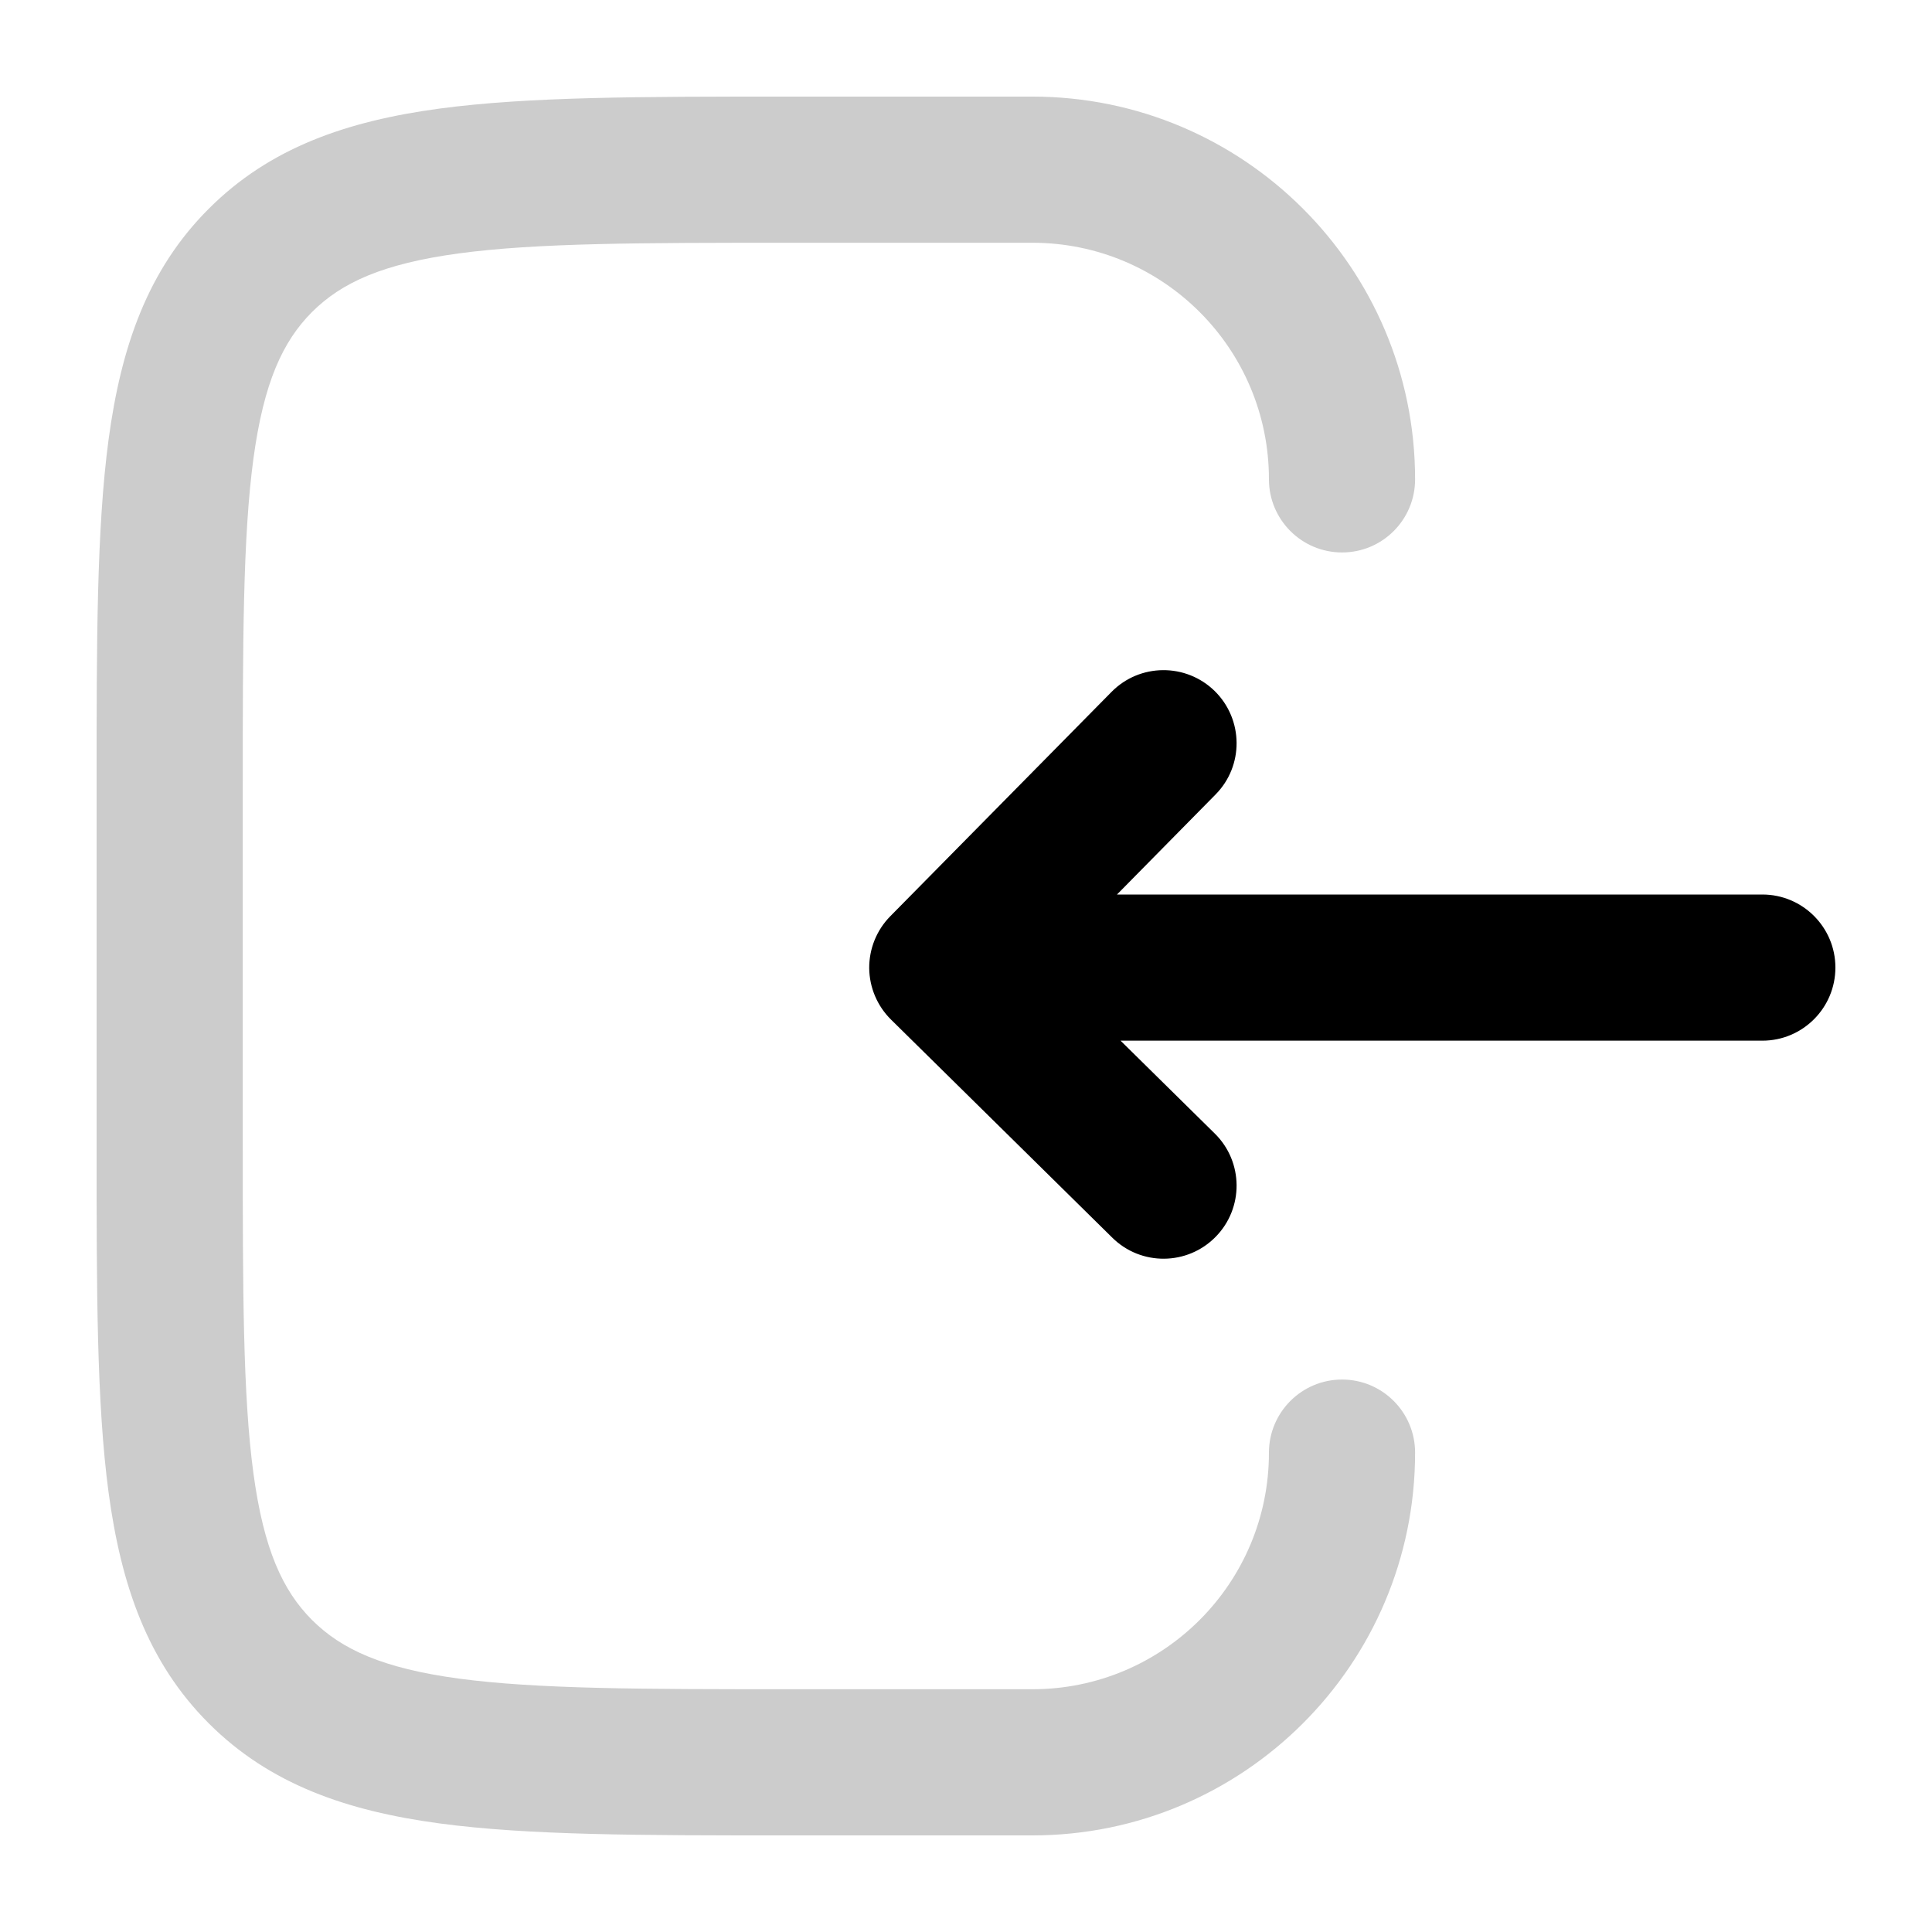
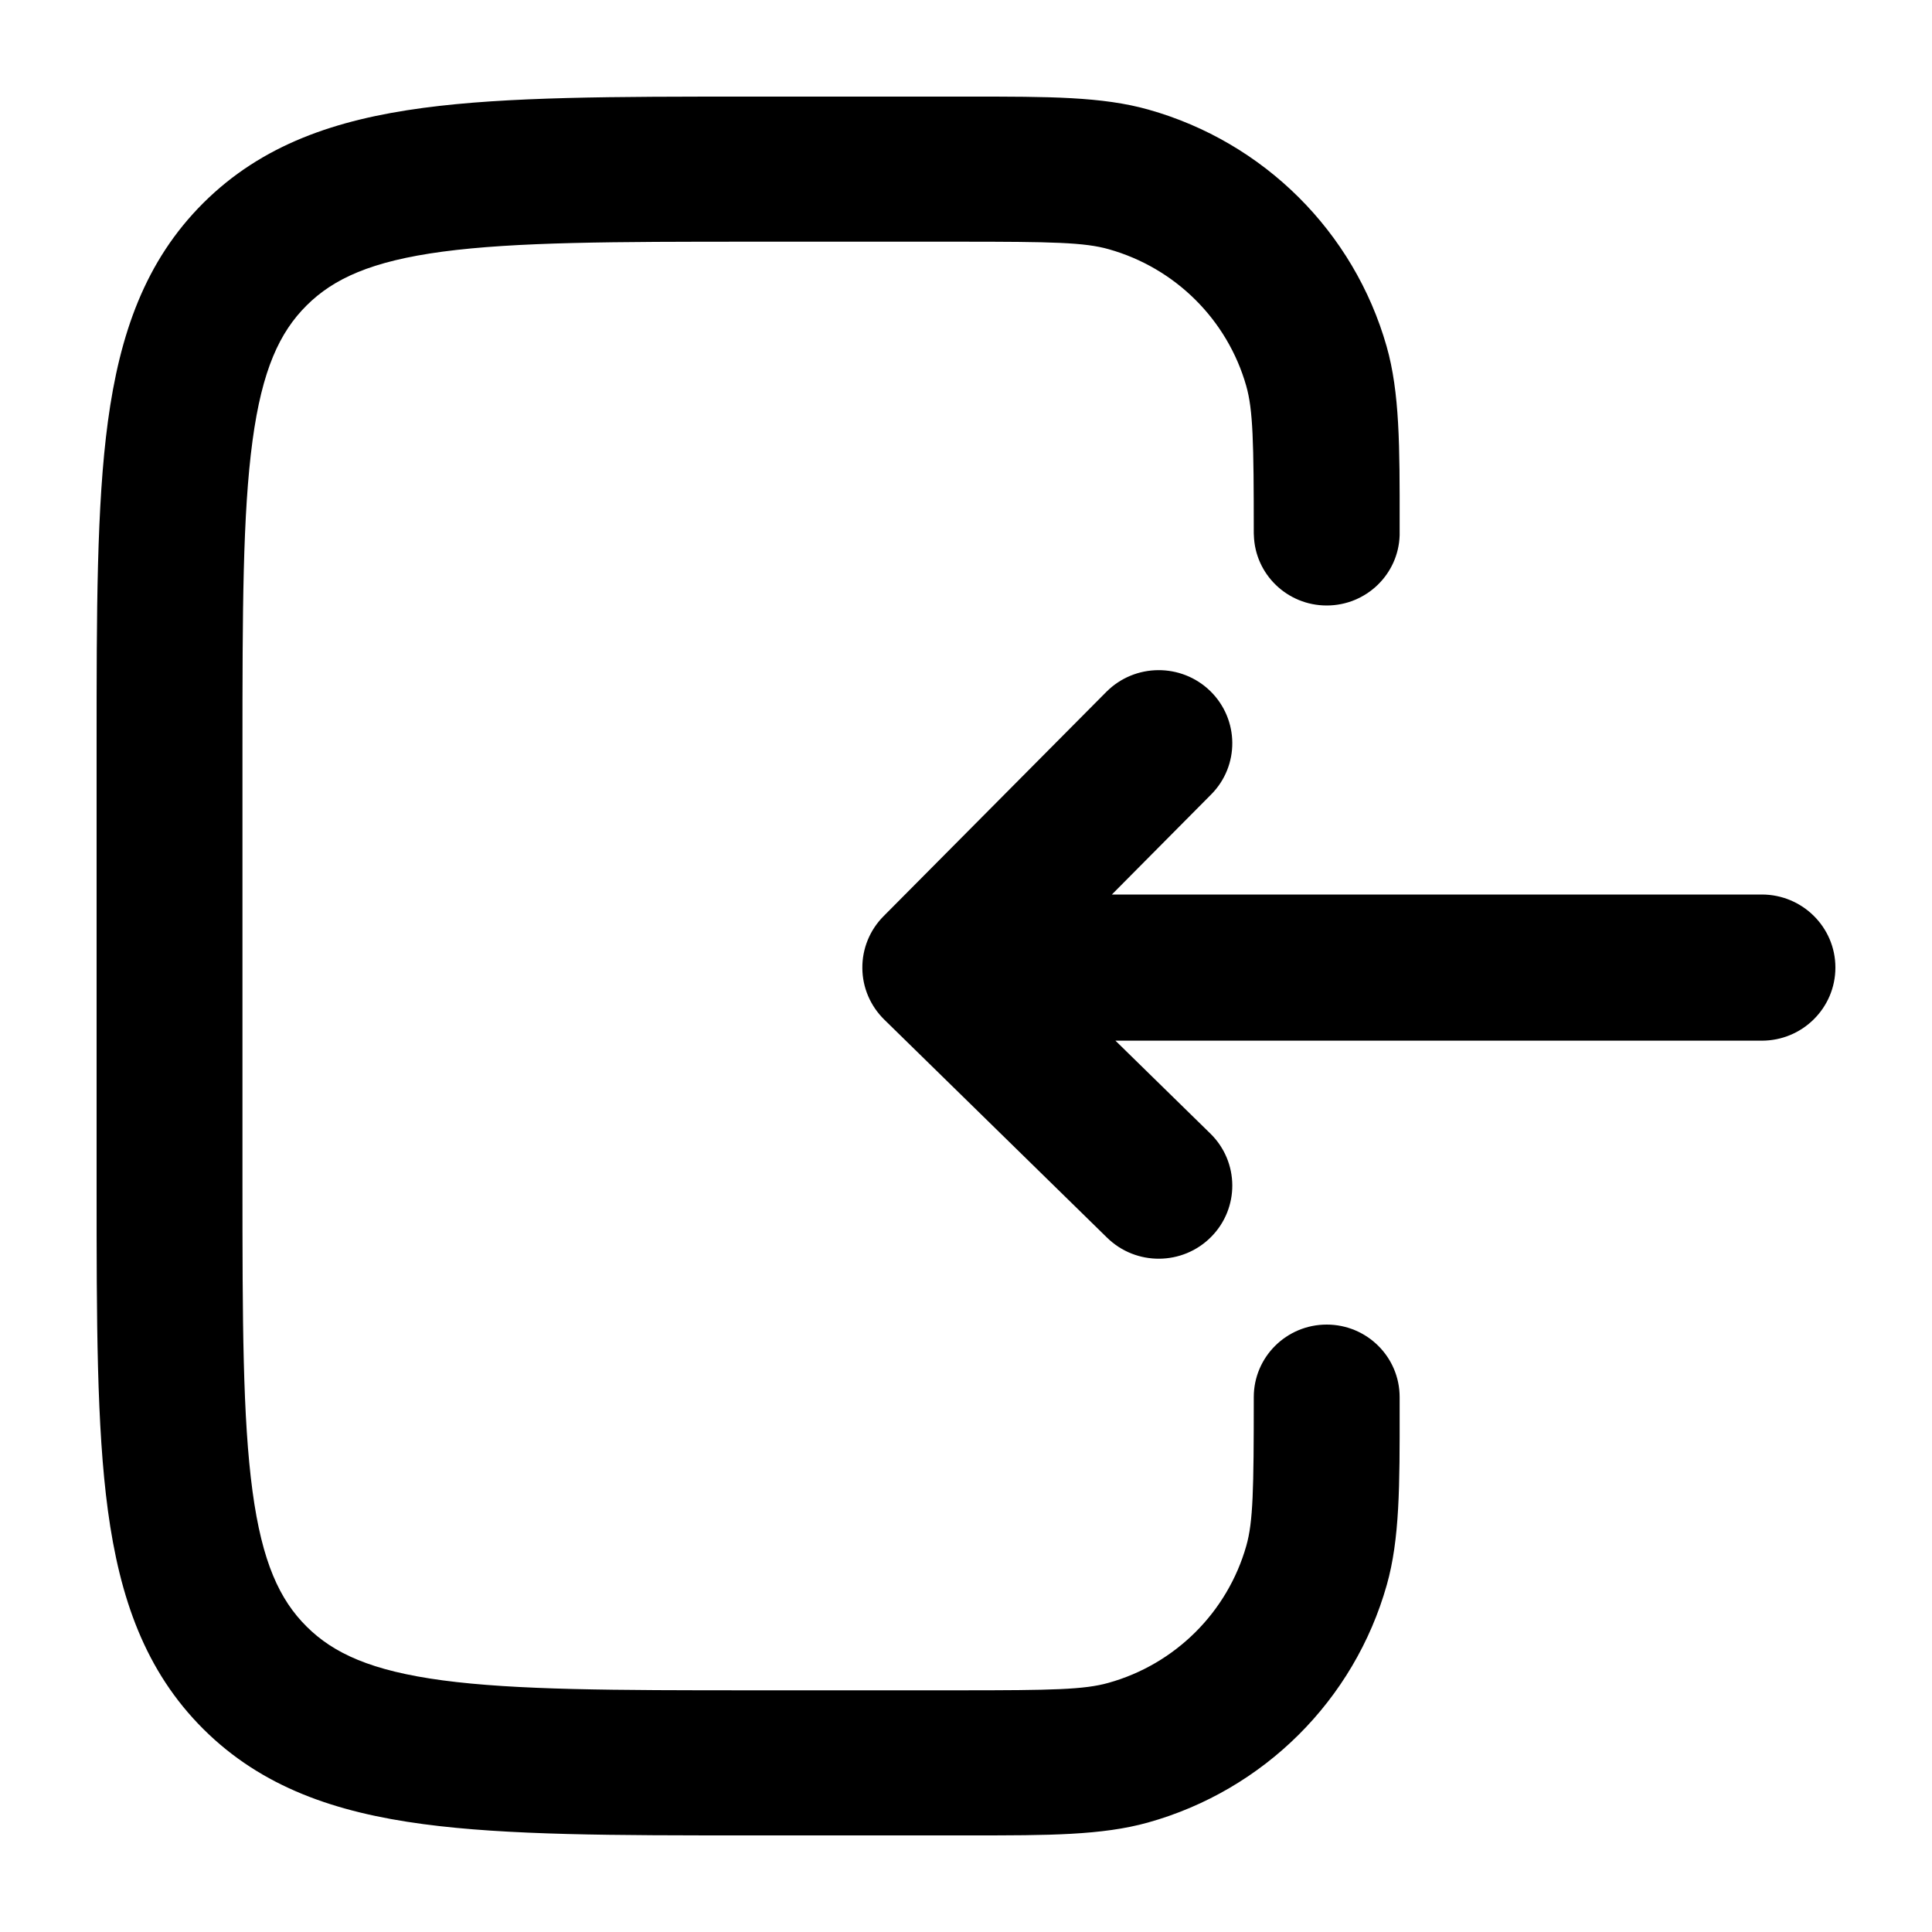
<svg xmlns="http://www.w3.org/2000/svg" width="20" height="20" viewBox="0 0 20 20" fill="currentcolor">
-   <path d="M10.687 1H8.112C6.648 1 5.473 1 4.55 1.124C3.593 1.253 2.794 1.527 2.161 2.161C1.527 2.794 1.253 3.593 1.124 4.55C1 5.473 1 6.648 1 8.112V11.888C1 13.352 1 14.527 1.124 15.45C1.253 16.407 1.527 17.206 2.161 17.84C2.794 18.473 3.593 18.747 4.55 18.876C5.473 19 6.648 19 8.112 19H10.687C12.875 19 14.649 17.226 14.649 15.038C14.649 14.62 14.311 14.281 13.893 14.281C13.475 14.281 13.136 14.62 13.136 15.038C13.136 16.391 12.04 17.487 10.687 17.487H8.168C6.635 17.487 5.562 17.485 4.751 17.377C3.962 17.27 3.536 17.075 3.23 16.77C2.925 16.464 2.73 16.038 2.623 15.249C2.514 14.438 2.513 13.365 2.513 11.832V8.168C2.513 6.635 2.514 5.562 2.623 4.751C2.73 3.962 2.925 3.536 3.23 3.23C3.536 2.925 3.962 2.73 4.751 2.623C5.562 2.514 6.635 2.513 8.168 2.513H10.687C12.04 2.513 13.136 3.609 13.136 4.962C13.136 5.38 13.475 5.719 13.893 5.719C14.311 5.719 14.649 5.38 14.649 4.962C14.649 2.774 12.875 1 10.687 1Z" fill="currentcolor" fill-opacity="0.2" />
-   <path d="M11.506 7.163C11.799 6.865 12.278 6.862 12.576 7.155C12.873 7.449 12.877 7.928 12.583 8.225L11.563 9.26L18.244 9.26C18.661 9.26 19 9.599 19 10.016C19 10.434 18.661 10.773 18.244 10.773L11.6 10.773L12.576 11.735C12.873 12.028 12.877 12.507 12.583 12.805C12.29 13.102 11.811 13.106 11.514 12.812L9.224 10.555C9.081 10.414 9 10.222 8.998 10.022C8.997 9.821 9.075 9.628 9.216 9.485L11.506 7.163Z" fill="currentcolor" />
+   <path d="M11.478 2.58C11.228 2.509 10.898 2.502 9.924 2.502H7.795C6.35 2.502 5.342 2.504 4.582 2.605C3.843 2.704 3.452 2.885 3.174 3.162C2.895 3.439 2.713 3.828 2.614 4.563C2.512 5.319 2.51 6.322 2.51 7.759V12.241C2.51 13.678 2.512 14.681 2.614 15.437C2.713 16.172 2.895 16.561 3.174 16.838C3.452 17.115 3.843 17.296 4.582 17.395C5.342 17.496 6.35 17.498 7.795 17.498H9.932C10.898 17.498 11.225 17.491 11.474 17.421C12.166 17.228 12.707 16.689 12.902 16.001C12.972 15.753 12.979 15.428 12.979 14.467C12.979 14.466 12.979 14.464 12.979 14.463C12.979 14.048 13.317 13.712 13.734 13.712C14.151 13.712 14.489 14.048 14.489 14.463C14.489 14.464 14.489 14.466 14.489 14.467L14.489 14.585C14.49 15.38 14.49 15.933 14.356 16.407C14.019 17.6 13.082 18.532 11.883 18.867C11.406 19 10.85 19 10.051 19L7.74 19C6.363 19 5.254 19 4.381 18.883C3.475 18.762 2.712 18.503 2.106 17.9C1.5 17.297 1.239 16.538 1.117 15.637C1 14.769 1 13.665 1 12.296V7.704C1 6.335 1 5.231 1.117 4.363C1.239 3.461 1.5 2.703 2.106 2.1C2.712 1.497 3.475 1.238 4.381 1.117C5.254 1 6.363 1 7.74 1L10.044 1C10.85 1 11.41 0.999 11.89 1.135C13.083 1.471 14.016 2.399 14.354 3.585C14.49 4.063 14.49 4.62 14.489 5.422L14.489 5.541C14.477 5.945 14.143 6.268 13.734 6.268C13.325 6.268 12.992 5.945 12.98 5.541L12.979 5.52L12.979 5.517L12.979 5.514C12.979 4.567 12.971 4.242 12.901 3.995C12.706 3.31 12.167 2.774 11.478 2.58Z" fill="currentcolor" />
+   <path d="M11.452 7.163C11.748 6.865 12.23 6.862 12.53 7.155C12.829 7.449 12.833 7.928 12.537 8.225L11.51 9.26L18.238 9.26C18.659 9.26 19 9.599 19 10.016C19 10.434 18.659 10.773 18.238 10.773L11.547 10.773L12.53 11.735C12.829 12.028 12.833 12.507 12.537 12.805C12.242 13.102 11.76 13.106 11.46 12.812L9.154 10.555C9.01 10.414 8.928 10.222 8.927 10.022C8.925 9.821 9.004 9.628 9.146 9.485L11.452 7.163Z" fill="currentcolor" />
</svg>
